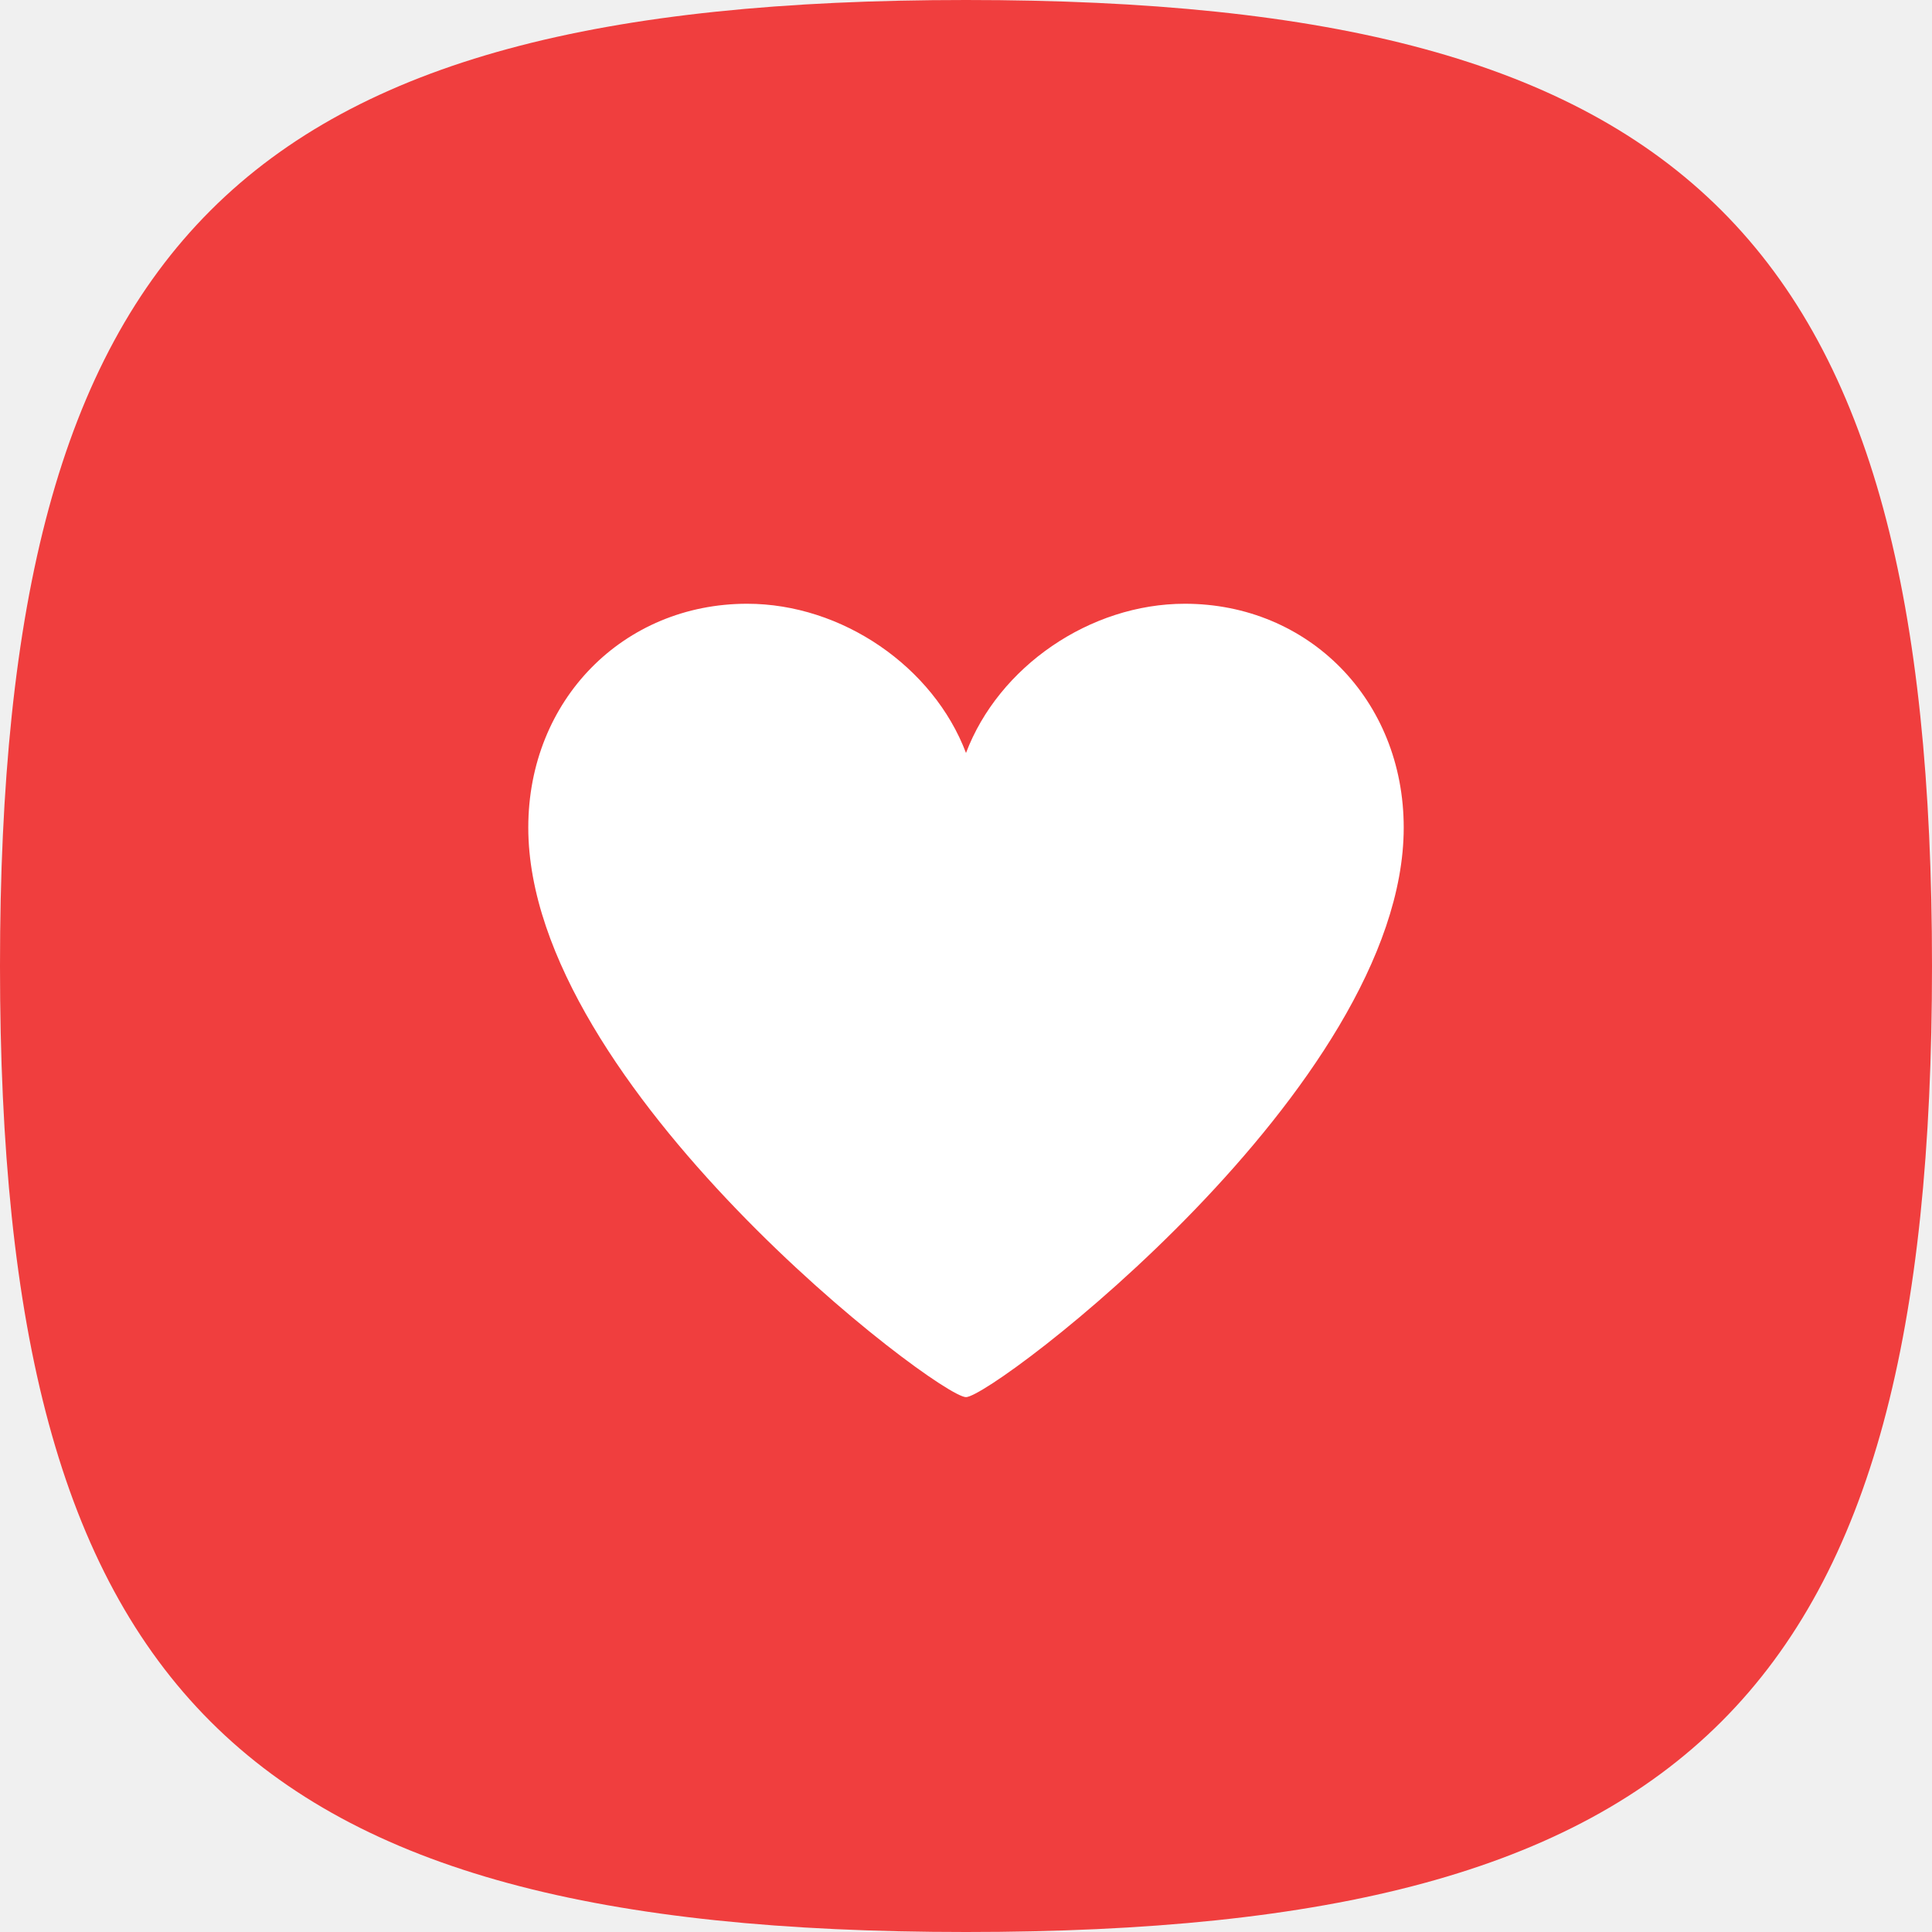
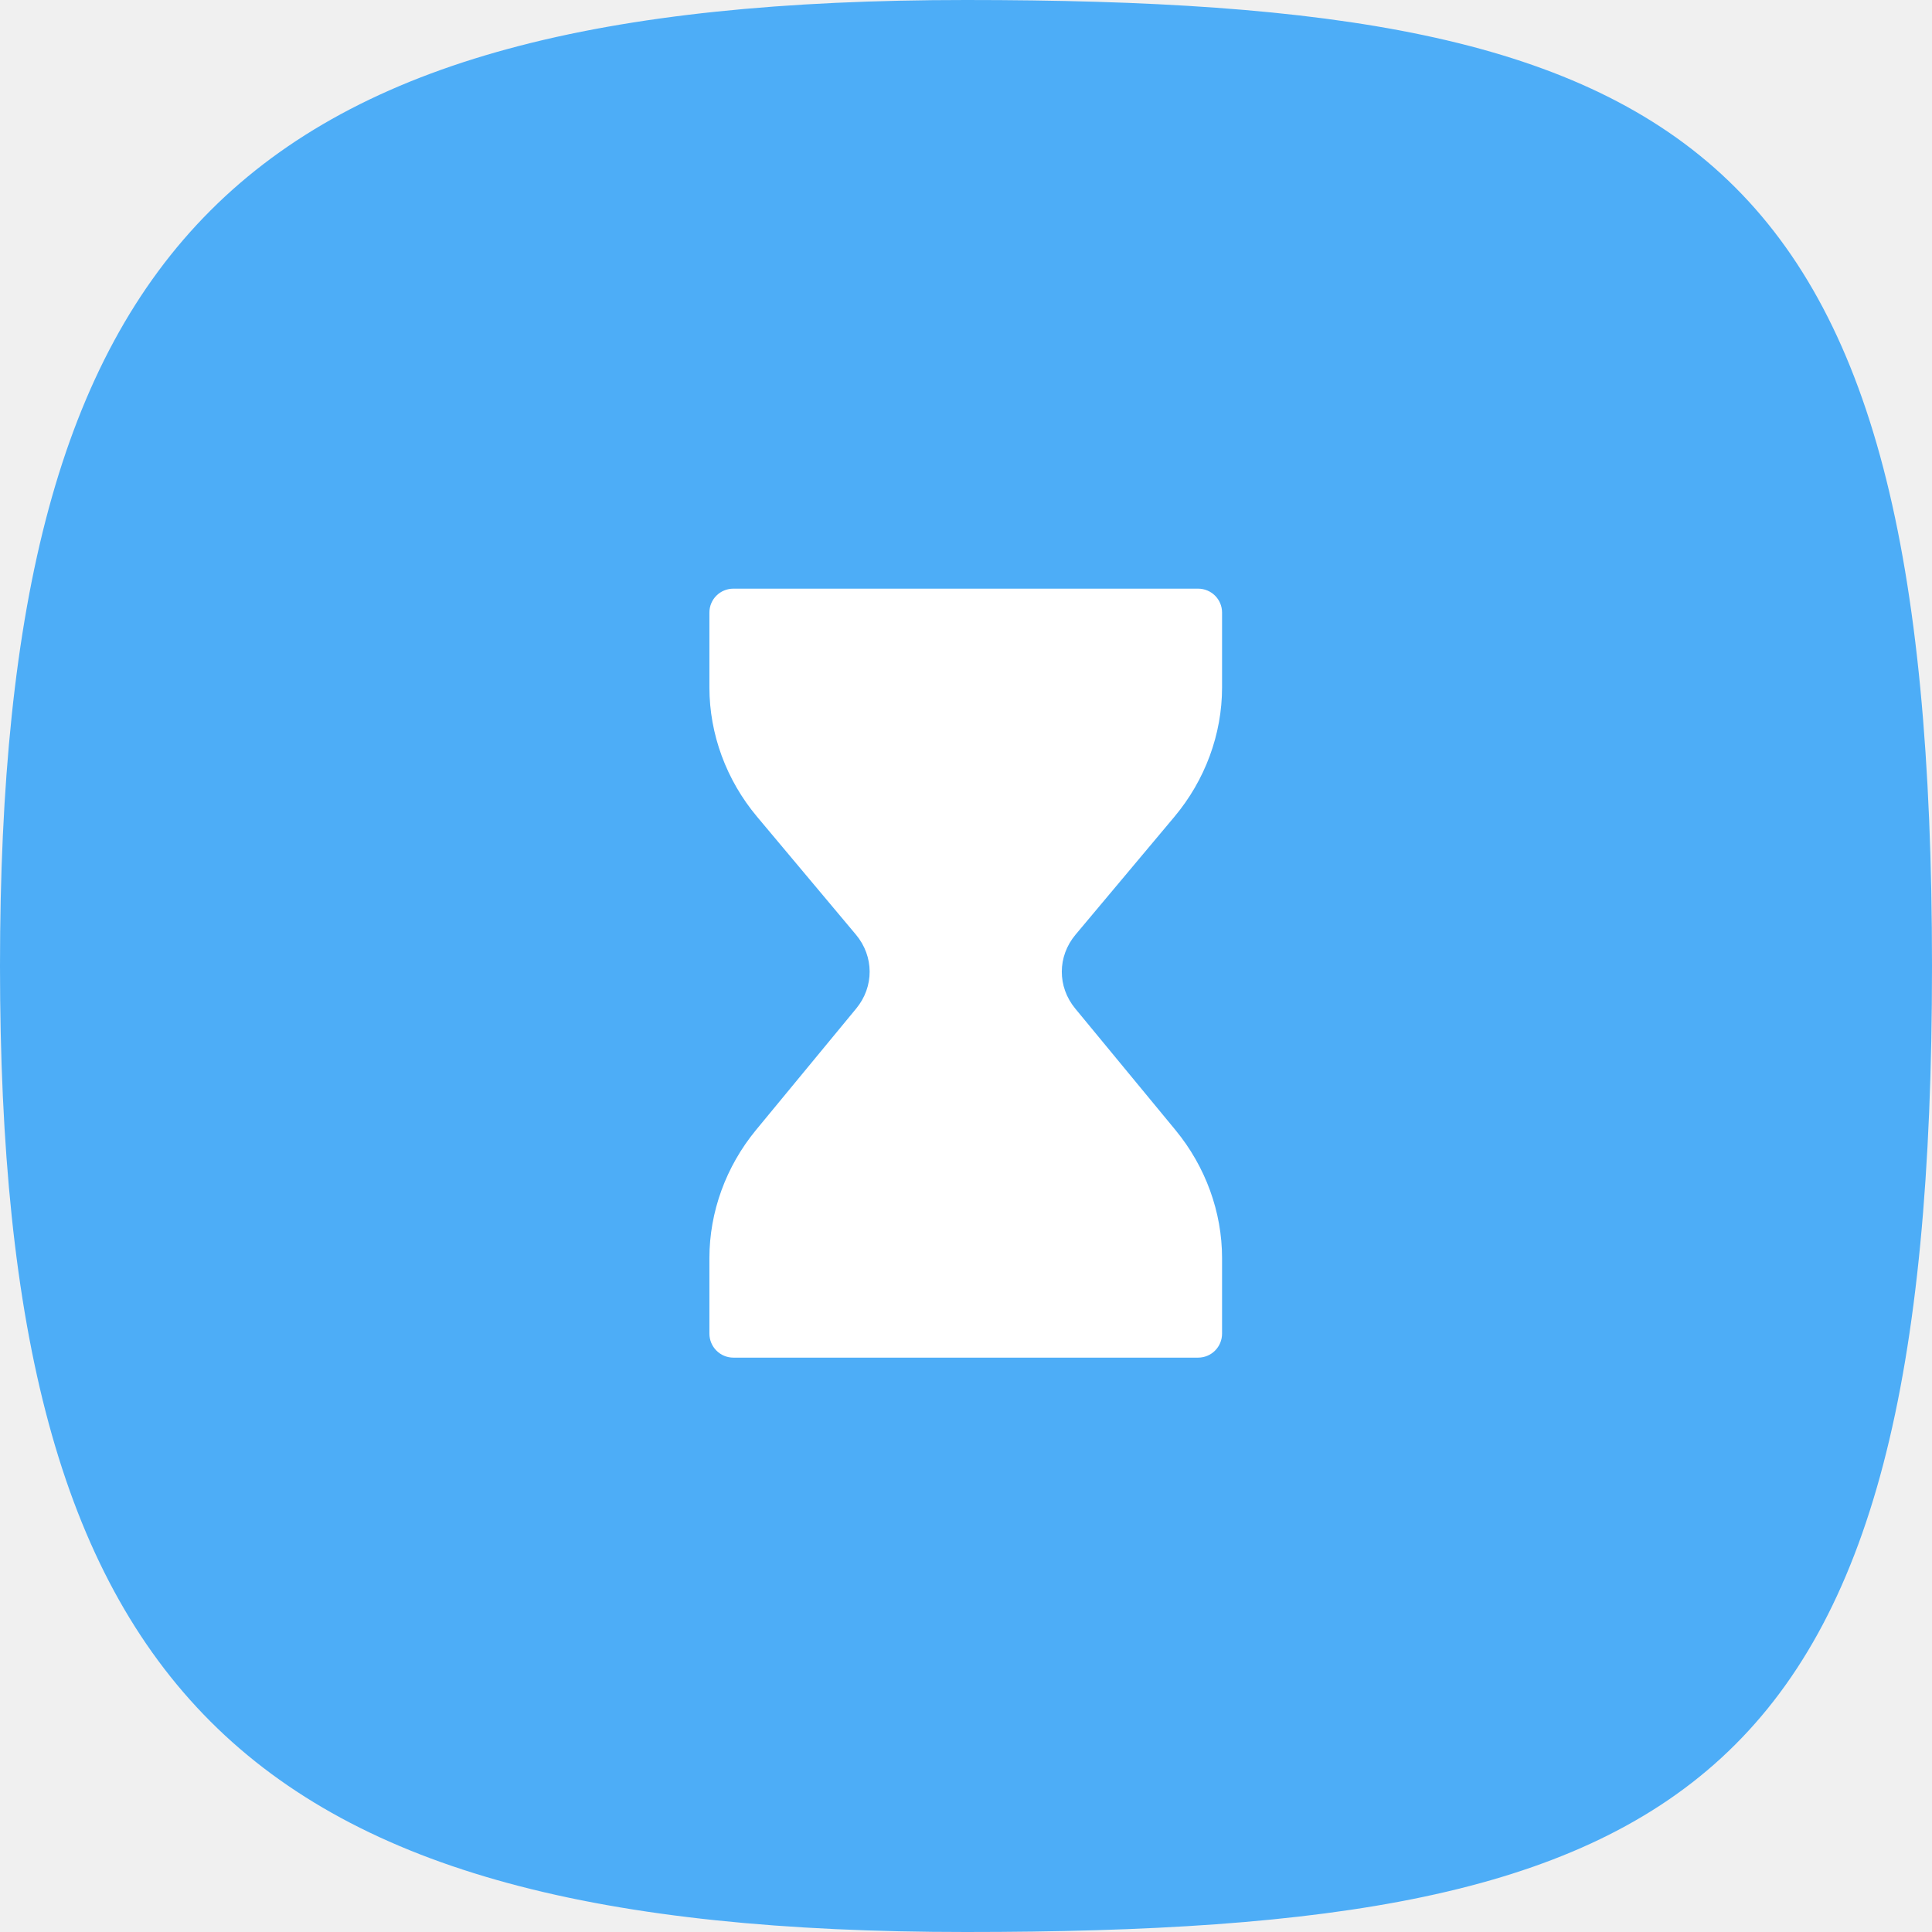
<svg xmlns="http://www.w3.org/2000/svg" width="80px" height="80px" viewBox="0 0 80 80" version="1.1">
  <defs />
  <g id="Desktop" stroke="none" stroke-width="1" fill="none" fill-rule="evenodd">
-     <g id="preference" transform="translate(-680, -224)">
-       <g id="Group-3" transform="translate(680, 224)">
-         <path d="M40,80 C70.091,80 80,70.091 80,40 C80,9.909 70.091,0 40,0 C9.909,0 1.84256622e-15,9.909 0,40 C0,70.091 9.909,80 40,80 Z" id="Oval-Copy" fill="#F03E3E" />
-         <path d="M40,31.179 C38.651,27.612 34.871,25 30.938,25 C25.816,25 21.875,28.979 21.875,34.268 C21.875,44.989 38.842,57.852 40,57.852 C41.124,57.852 58.125,44.989 58.125,34.268 C58.125,28.979 54.184,25 49.062,25 C45.125,25 41.349,27.612 40,31.179 Z" id="Shape" fill="#FFFFFF" />
+     <g id="five-second" transform="translate(-680, -224)">
+       <g id="Group-5" transform="translate(680, 224)">
+         <path d="M40,80 C70.091,80 80,74.091 80,40 C80,5.909 70.091,0 40,0 C9.909,0 1.84256622e-15,9.909 0,40 C0,70.091 9.909,80 40,80 Z" id="Oval-Copy-3" fill="#4DADF7" />
+         <path d="M48.63,33.82 C49.901,32.304 50.603,30.401 50.603,28.465 L50.603,25.365 C50.603,24.818 50.16,24.375 49.608,24.375 L30.37,24.375 C29.821,24.375 29.375,24.813 29.375,25.365 L29.375,28.465 C29.375,30.401 30.076,32.302 31.348,33.819 L35.442,38.701 C36.195,39.6 36.2,40.857 35.454,41.761 L31.301,46.795 C30.06,48.302 29.375,50.185 29.375,52.095 L29.375,55.22 C29.375,55.771 29.818,56.217 30.37,56.217 L49.608,56.217 C50.158,56.217 50.603,55.776 50.603,55.22 L50.603,52.095 C50.603,50.185 49.917,48.303 48.676,46.796 L44.523,41.762 C43.777,40.859 43.782,39.601 44.535,38.703 L48.63,33.82 Z" id="Shape" fill="#FFFFFF" fill-rule="nonzero" />
      </g>
    </g>
  </g>
</svg>
